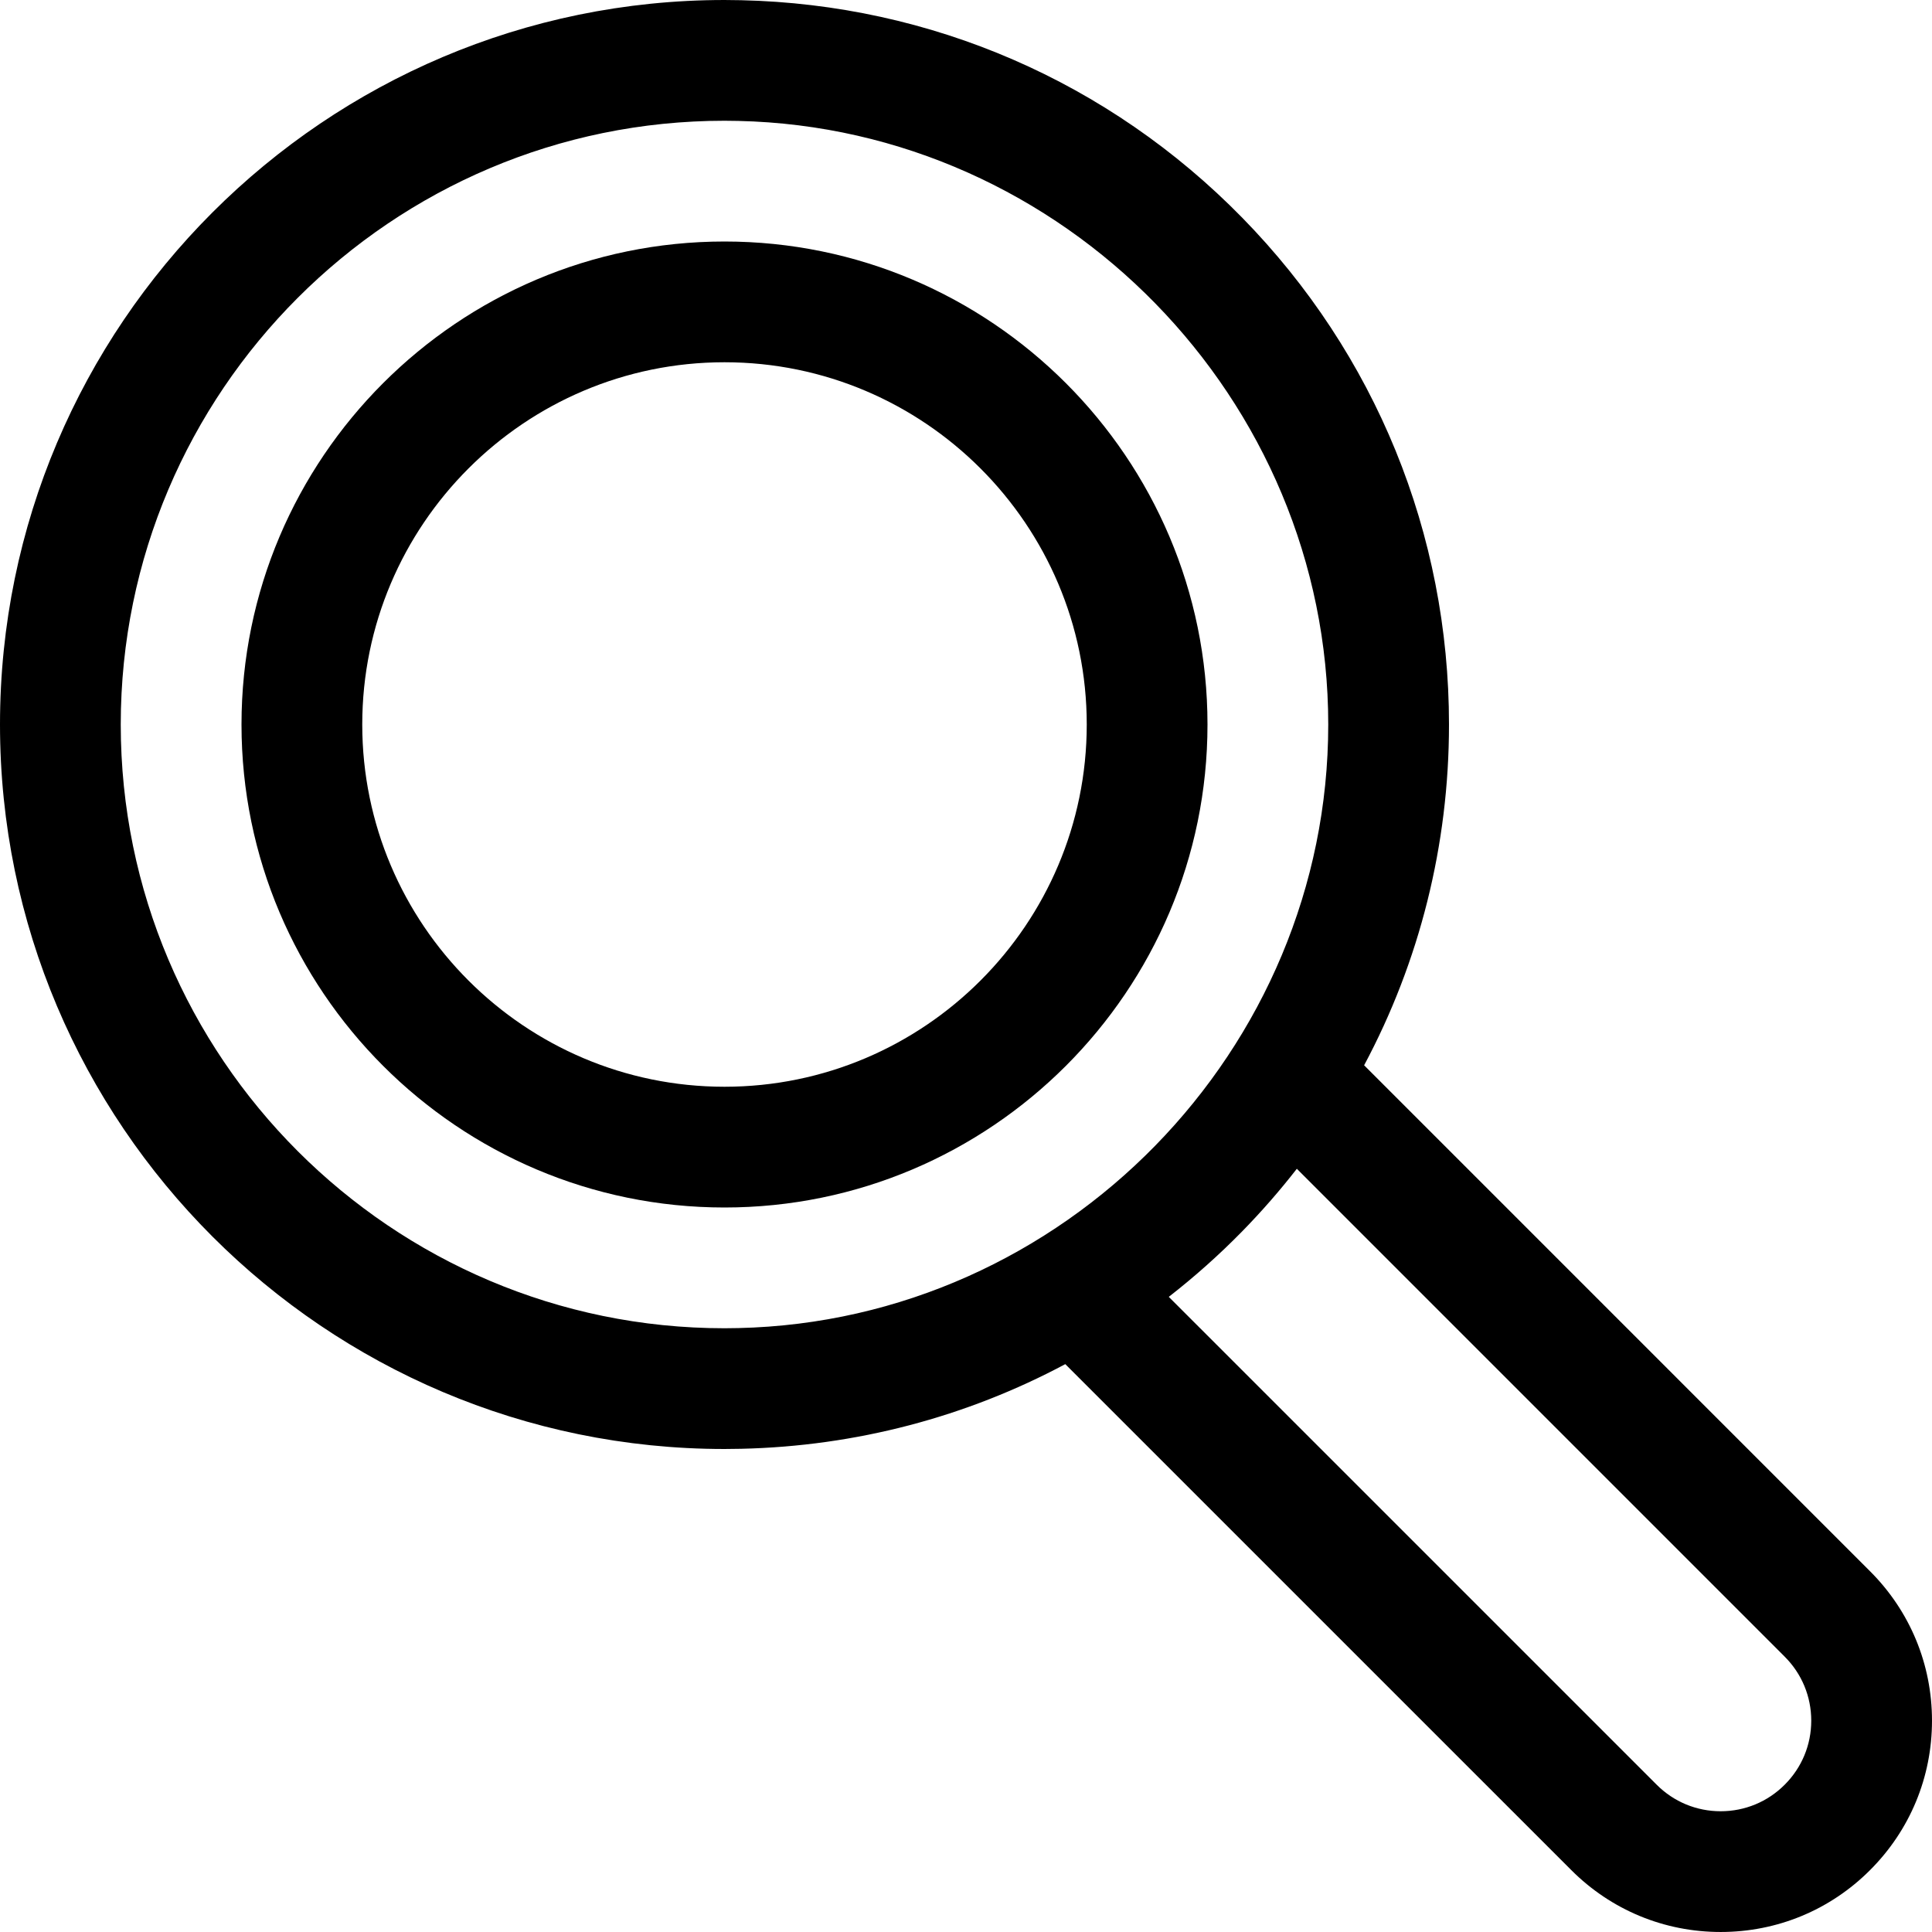
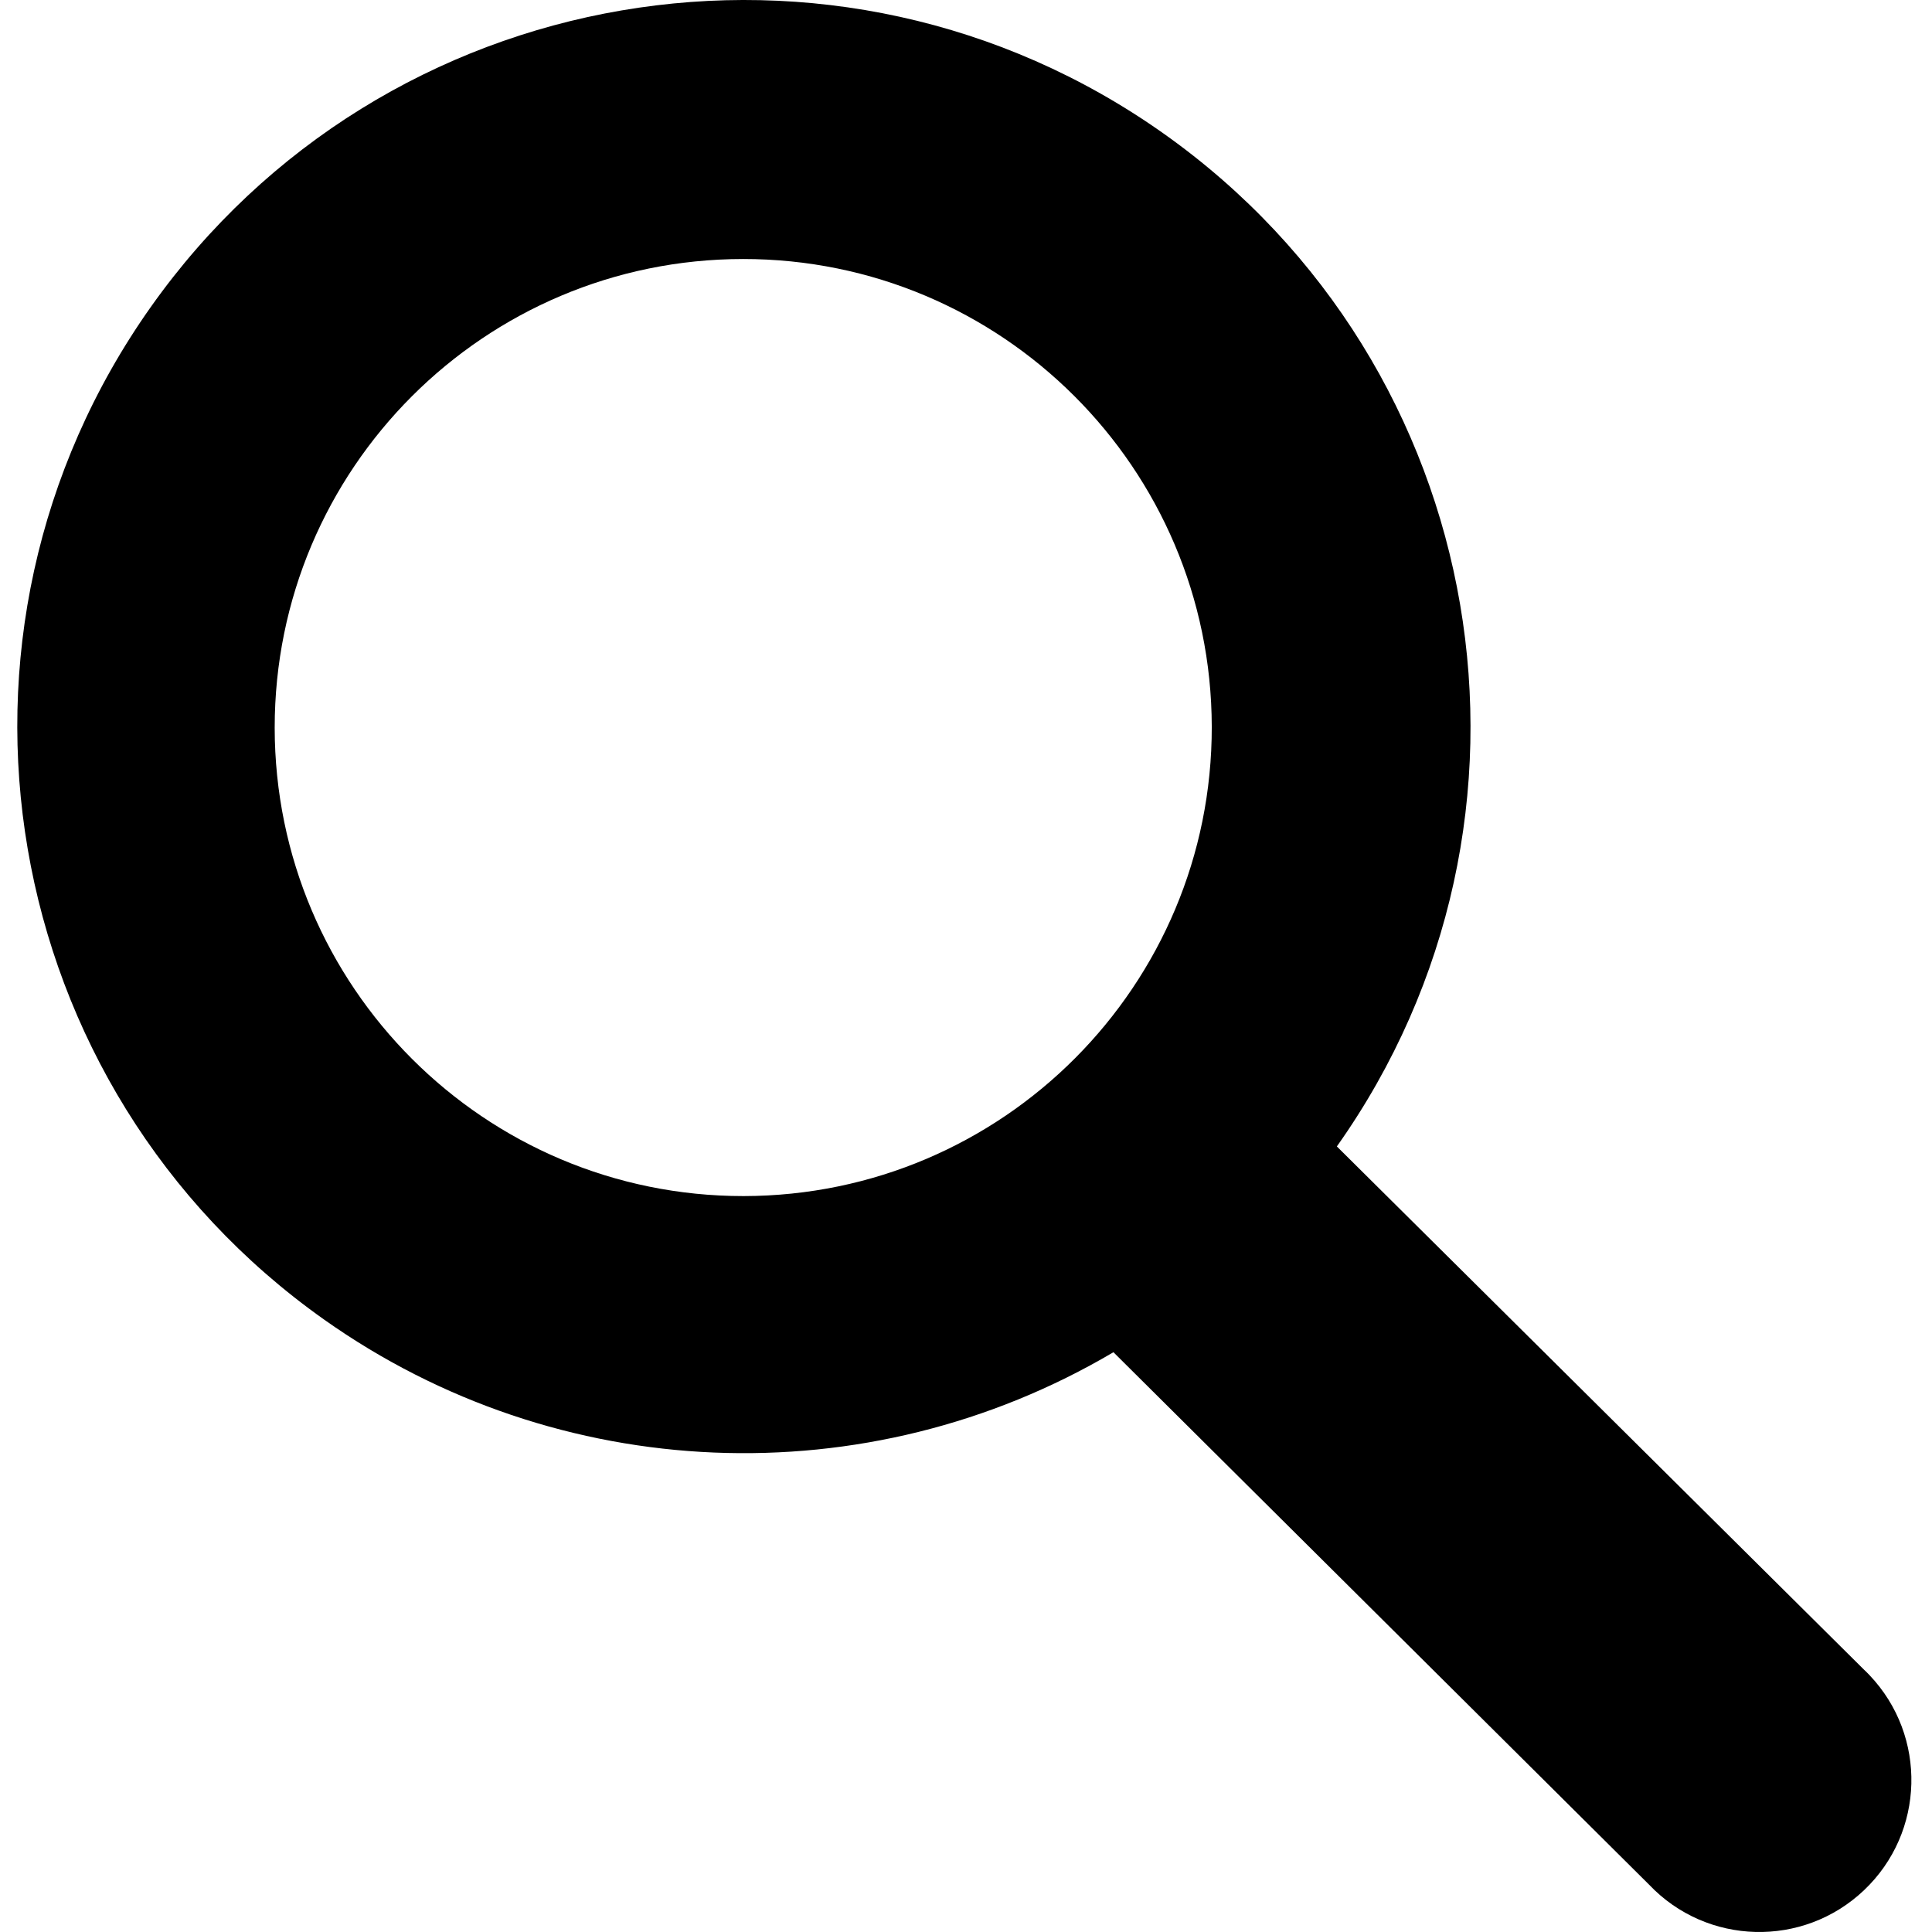
- <svg xmlns="http://www.w3.org/2000/svg" id="Layer_1" enable-background="new 0 0 512.002 512.002" height="512" viewBox="0 0 512.002 512.002" width="512">
-   <g>
-     <path d="m495.594 416.408-134.086-134.095c14.685-27.49 22.492-58.333 22.492-90.312 0-50.518-19.461-98.217-54.8-134.31-35.283-36.036-82.45-56.505-132.808-57.636-1.46-.033-2.92-.054-4.392-.054-105.869 0-192 86.131-192 192s86.131 192 192 192c1.459 0 2.93-.021 4.377-.054 30.456-.68 59.739-8.444 85.936-22.436l134.085 134.075c10.57 10.584 24.634 16.414 39.601 16.414s29.031-5.83 39.589-16.403c10.584-10.577 16.413-24.639 16.413-39.597s-5.827-29.019-16.407-39.592zm-299.932-64.453c-1.211.027-2.441.046-3.662.046-88.224 0-160-71.776-160-160s71.776-160 160-160c1.229 0 2.449.019 3.671.046 86.2 1.935 156.329 73.69 156.329 159.954 0 86.274-70.133 158.029-156.338 159.954zm277.296 121.02c-4.525 4.531-10.547 7.026-16.958 7.026s-12.434-2.495-16.966-7.034l-129.294-129.284c6.813-5.307 13.319-11.094 19.458-17.365 5.174-5.285 9.998-10.825 14.48-16.58l129.291 129.3c4.535 4.532 7.032 10.556 7.032 16.962s-2.496 12.431-7.043 16.975z" />
-     <path d="m192 64.001c-70.58 0-128 57.42-128 128s57.42 128 128 128 128-57.42 128-128-57.42-128-128-128zm0 224c-52.935 0-96-43.065-96-96s43.065-96 96-96 96 43.065 96 96-43.065 96-96 96z" />
+ <svg xmlns="http://www.w3.org/2000/svg" height="136pt" version="1.1" viewBox="-1 0 136 136.219" width="136pt">
+   <g id="surface1">
+     <path d="M 93.148 80.832 C 109.5 57.742 104.031 25.77 80.941 9.422 C 57.852 -6.926 25.879 -1.461 9.531 21.633 C -6.816 44.723 -1.352 76.691 21.742 93.039 C 38.223 104.707 60.012 105.605 77.395 95.34 L 115.164 132.883 C 119.242 137.176 126.027 137.348 130.32 133.27 C 134.613 129.195 134.785 122.41 130.711 118.117 C 130.582 117.98 130.457 117.855 130.32 117.727 Z M 51.309 84.332 C 33.062 84.336 18.27 69.555 18.258 51.309 C 18.254 33.062 33.035 18.27 51.285 18.262 C 69.508 18.254 84.293 33.012 84.328 51.234 C 84.359 69.484 69.586 84.301 51.332 84.332 C 51.324 84.332 51.32 84.332 51.309 84.332 Z M 51.309 84.332 " style=" stroke:none;fill-rule:nonzero;fill:rgb(0%,0%,0%);fill-opacity:1;" />
  </g>
</svg>
